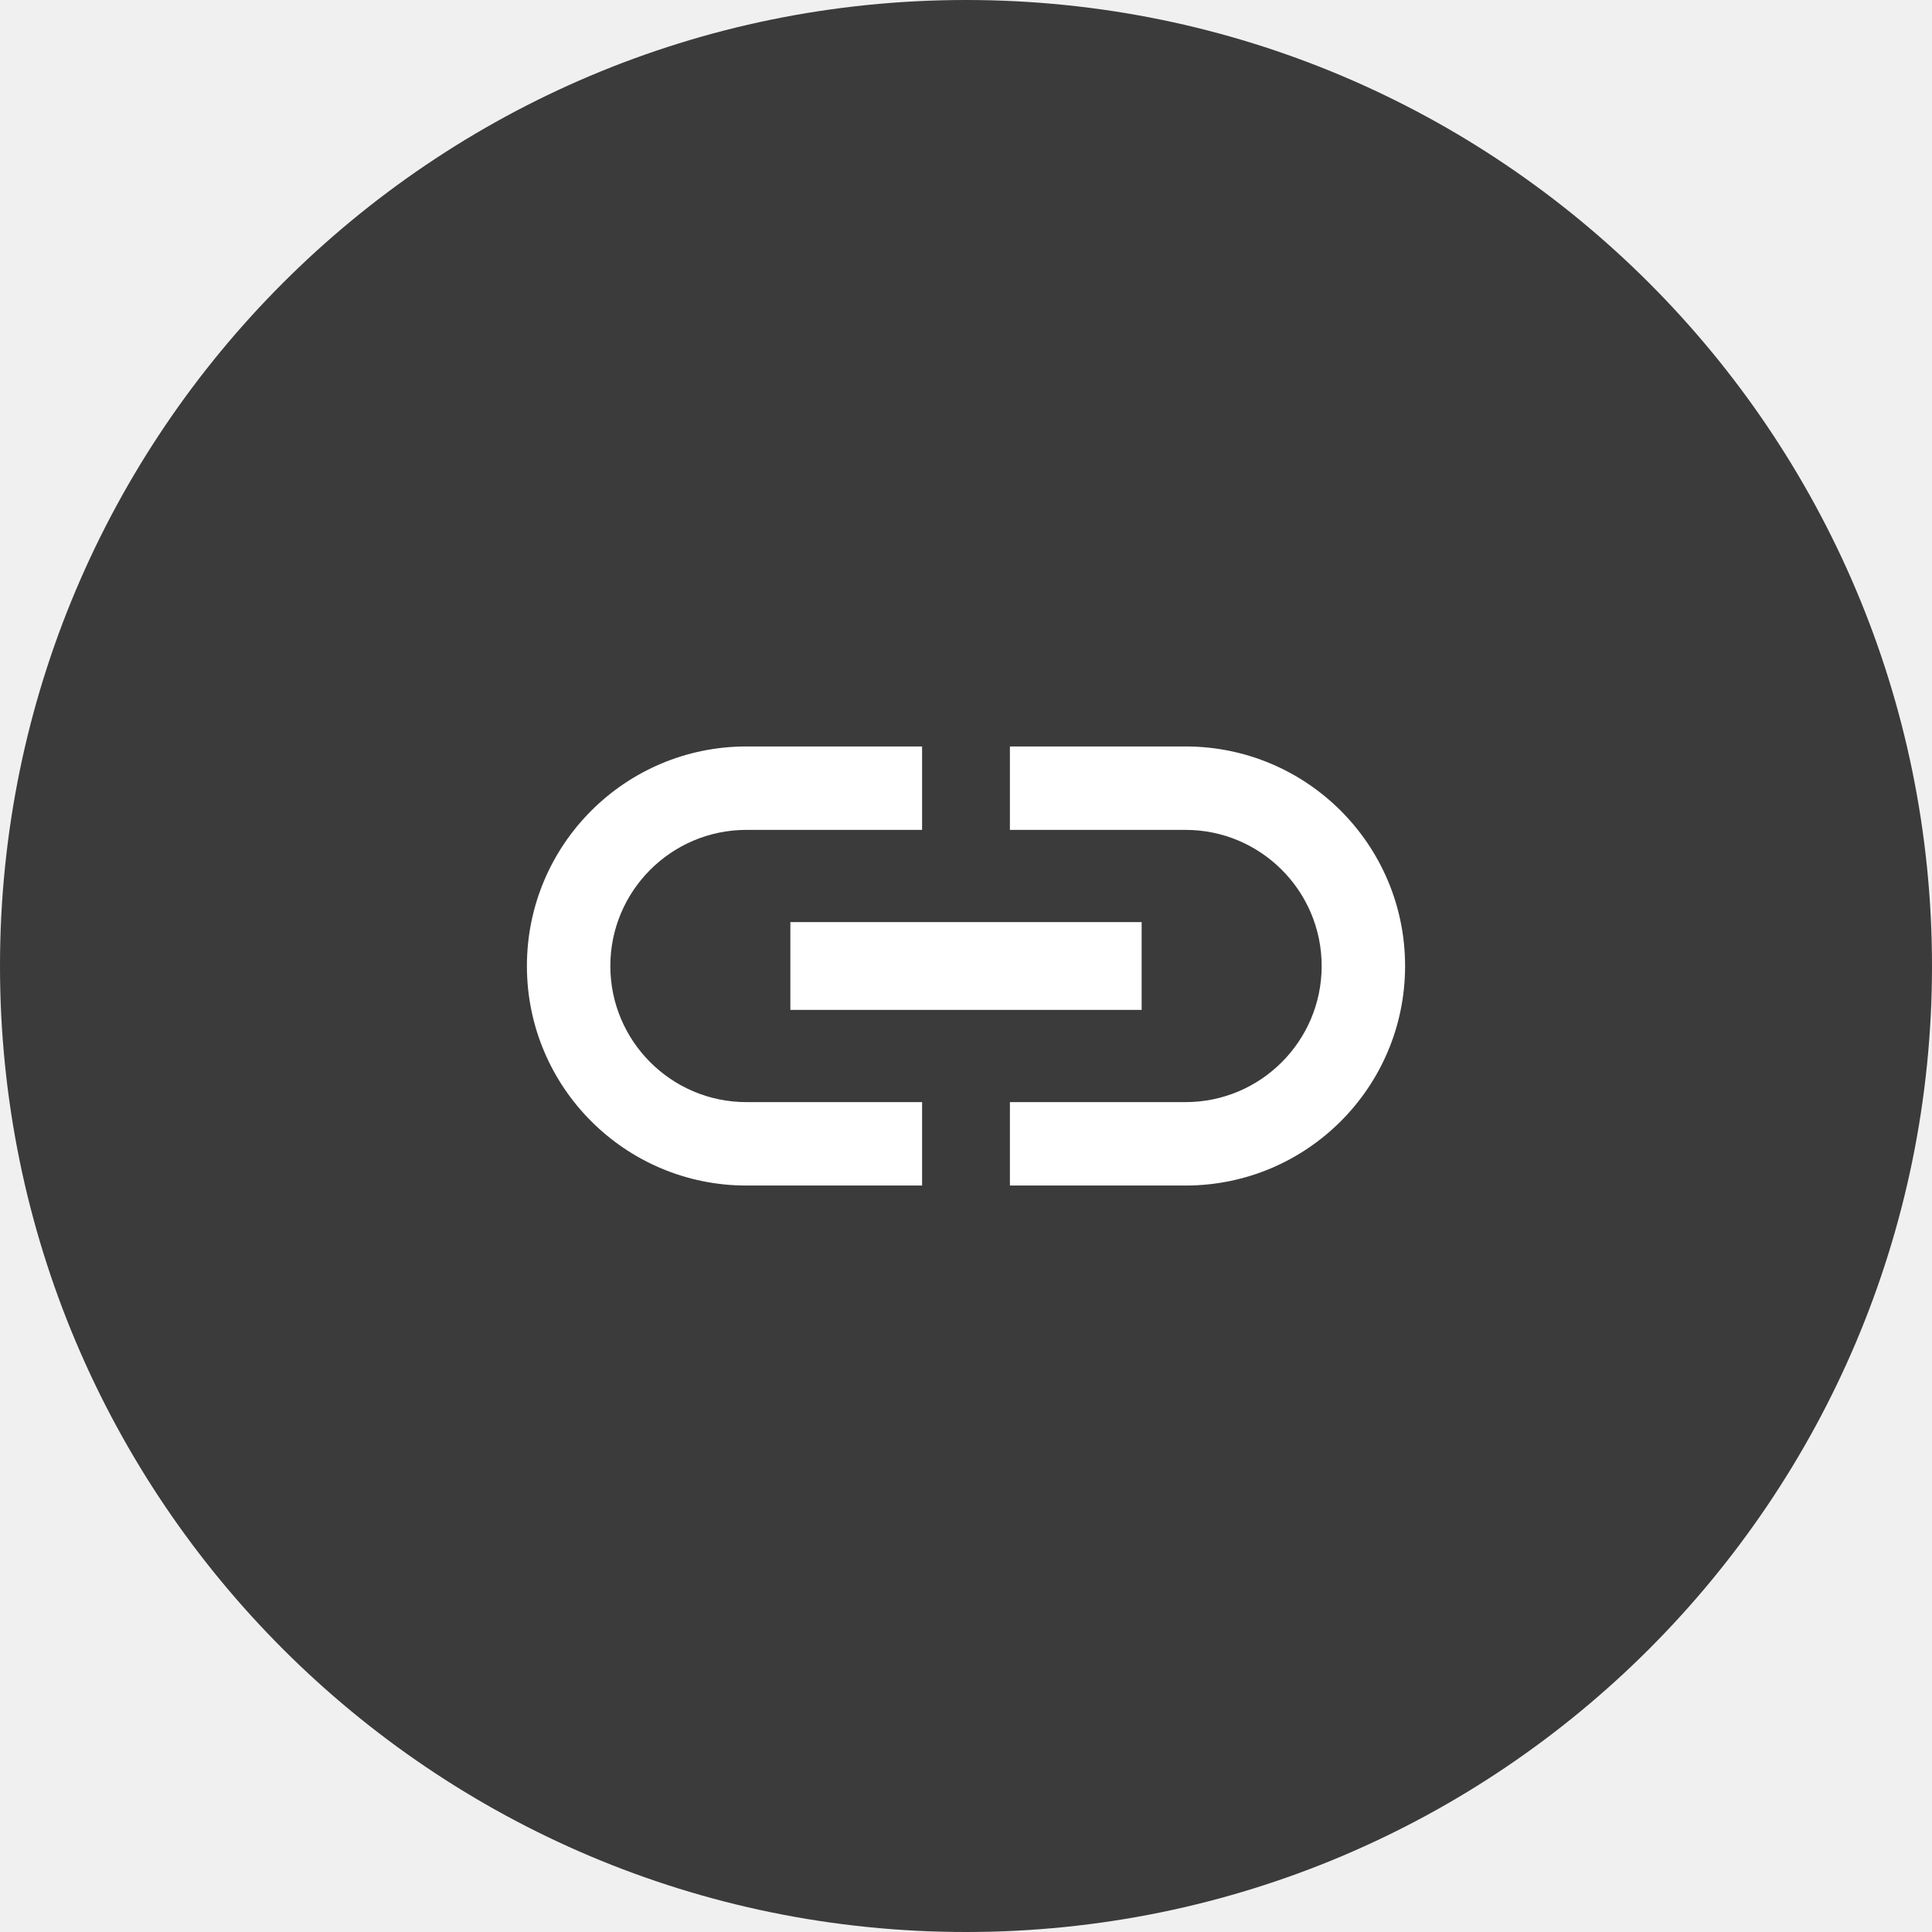
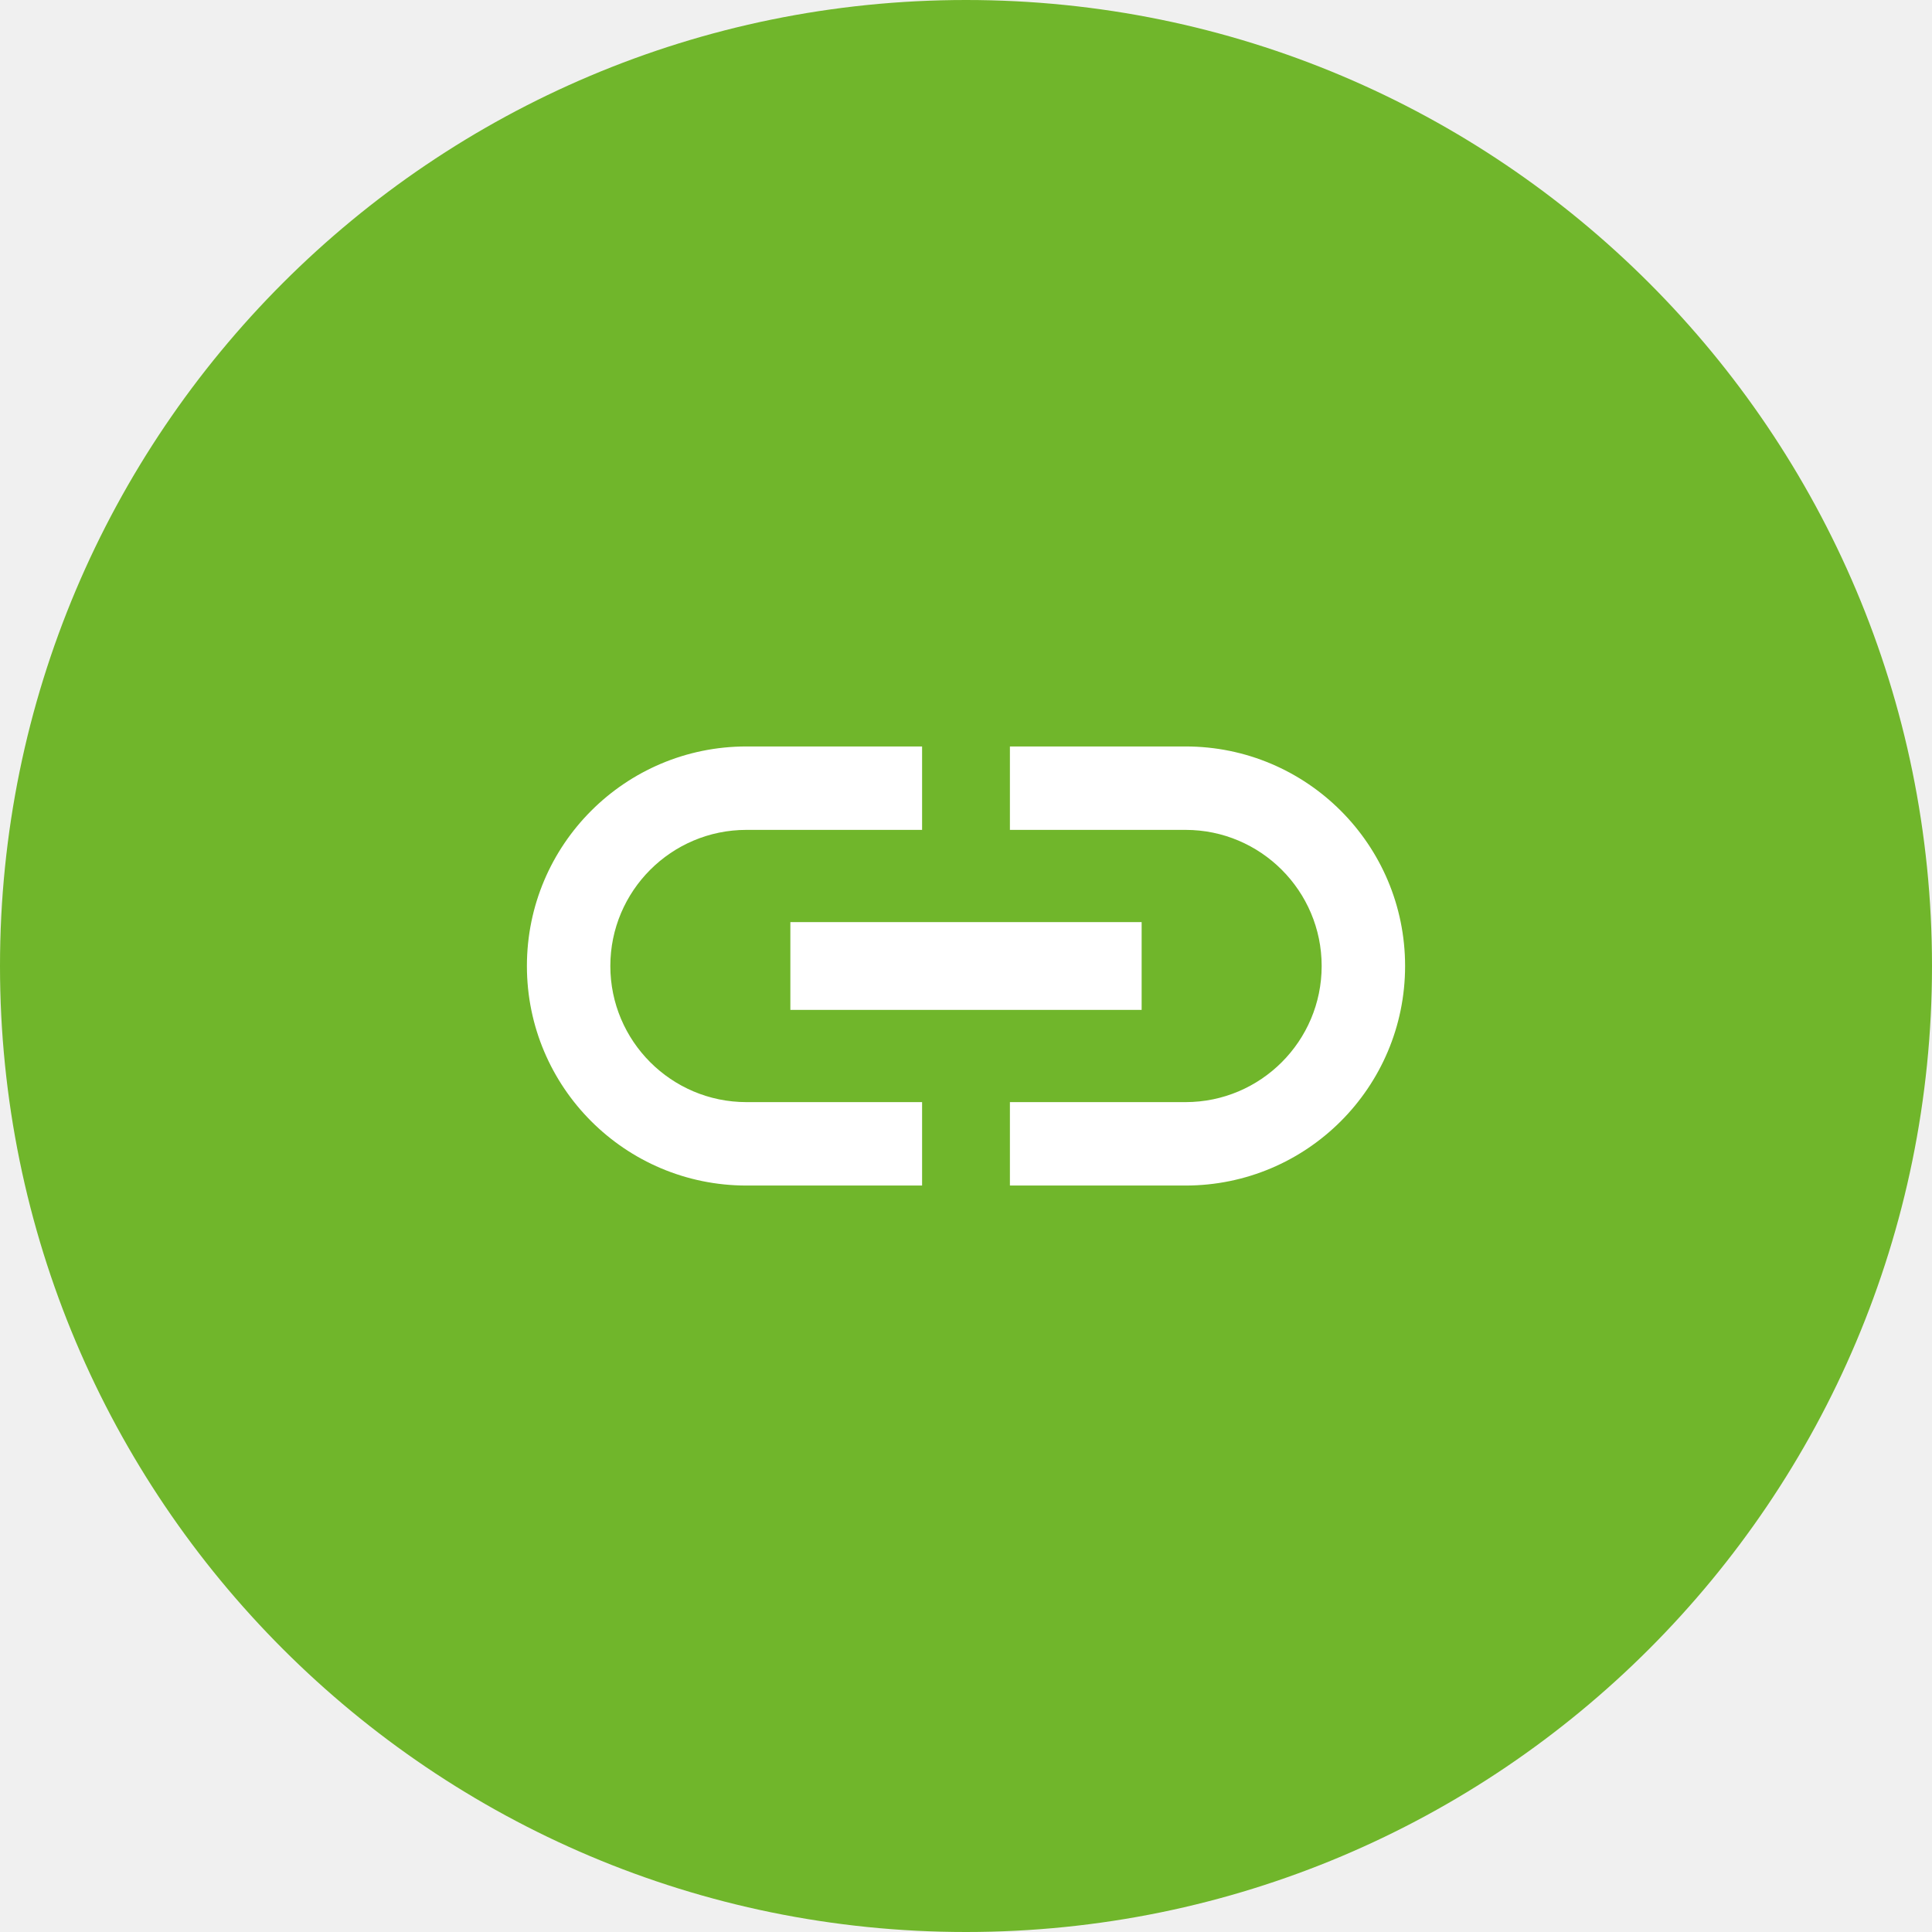
<svg xmlns="http://www.w3.org/2000/svg" viewBox="0 0 44 44" height="22" width="22" version="1.1">
-   <circle r="22" cx="22" cy="22" fill="#3B3B3B" />
+   <circle r="22" cx="22" cy="22" fill="#70B62B" />
  <g transform="translate(10, 10)">
    <path fill="#fff" d="M3.9,12C3.9,10.29 5.29,8.9 7,8.9H11V7H7A5,5 0 0,0 2,12A5,5 0 0,0 7,17H11V15.1H7C5.29,15.1 3.9,13.71 3.9,12M8,13H16V11H8V13M17,7H13V8.9H17C18.71,8.9 20.1,10.29 20.1,12C20.1,13.71 18.71,15.1 17,15.1H13V17H17A5,5 0 0,0 22,12A5,5 0 0,0 17,7Z" />
  </g>
</svg>
